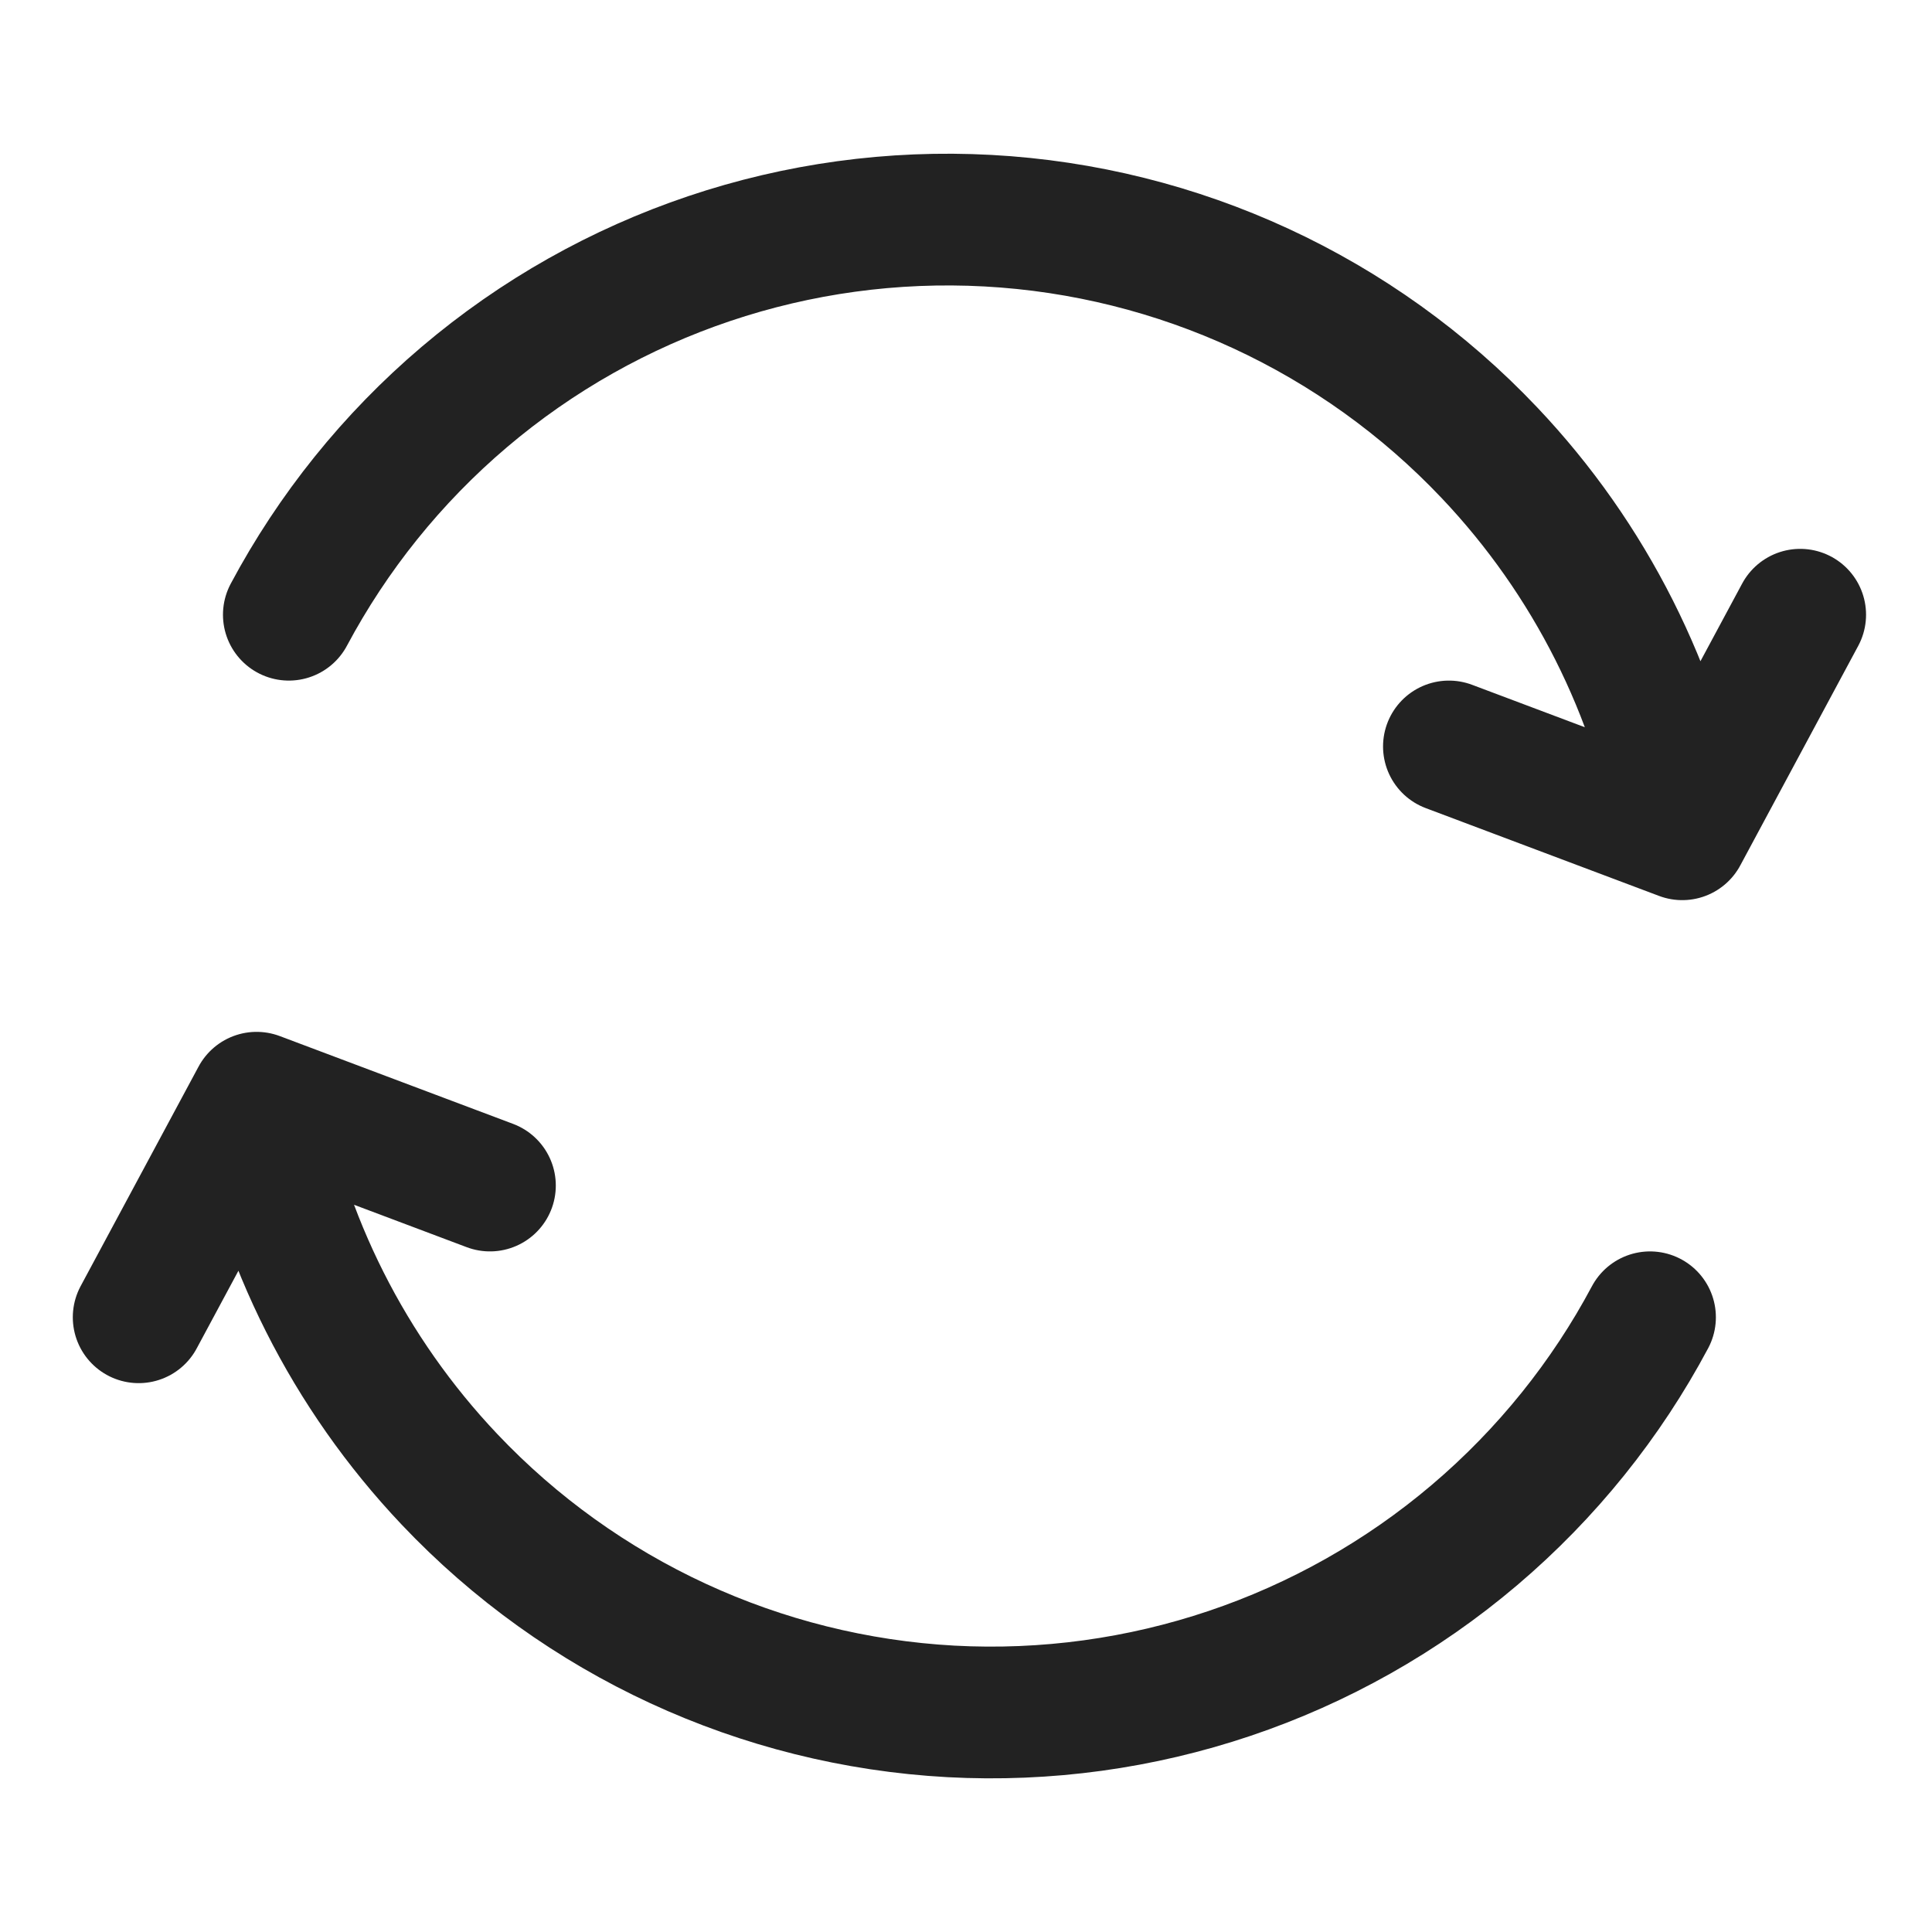
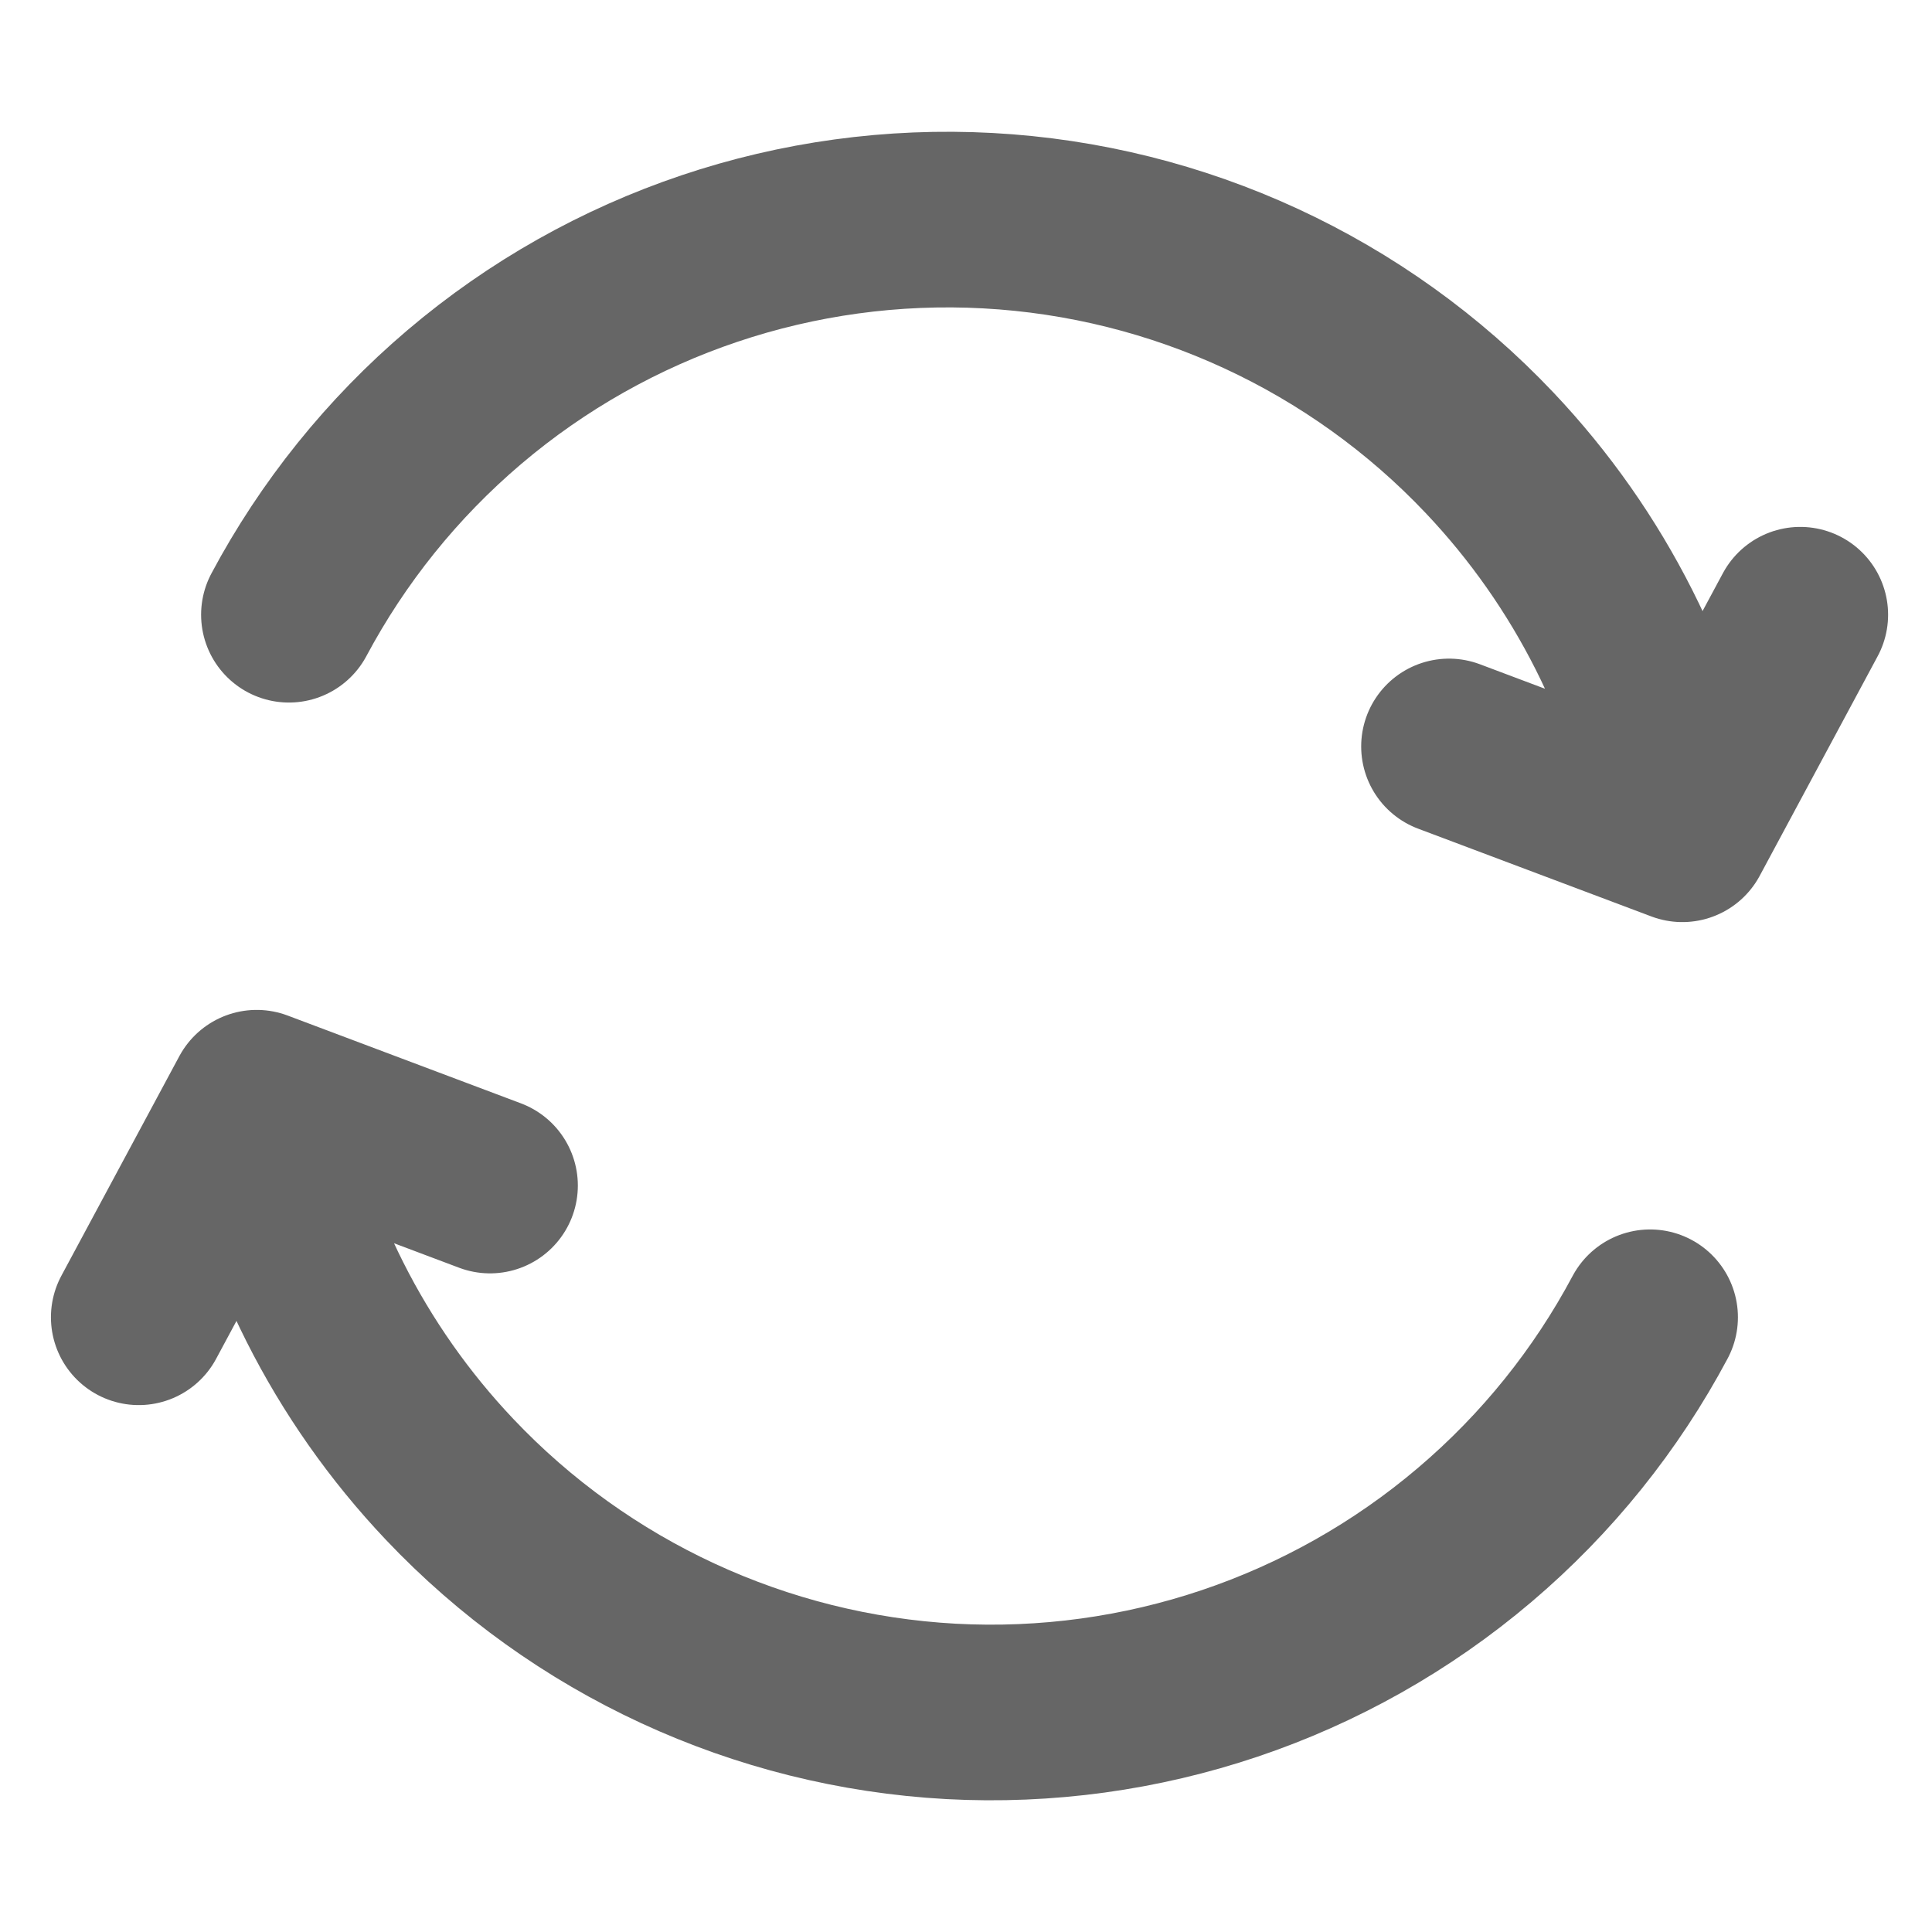
<svg xmlns="http://www.w3.org/2000/svg" width="22" height="22" viewBox="0 0 22 22" fill="none">
-   <path d="M19.156 9.5C18.865 7.879 18.108 6.366 16.96 5.155C15.465 3.576 13.422 2.631 11.25 2.513C9.079 2.395 6.945 3.113 5.287 4.521C4.464 5.22 3.789 6.063 3.289 7M16.499 8.5L19.156 9.5L20.499 7" stroke="#222222" stroke-width="1.5" stroke-linecap="round" stroke-linejoin="round" />
-   <path d="M2.922 12.5C3.213 14.121 3.971 15.634 5.118 16.845C6.613 18.424 8.657 19.369 10.828 19.488C12.999 19.605 15.133 18.887 16.791 17.479C17.614 16.78 18.29 15.937 18.789 15M5.579 13.5L2.922 12.5L1.579 15" stroke="#222222" stroke-width="1.5" stroke-linecap="round" stroke-linejoin="round" />
+   <path d="M19.157 9.5C18.866 7.879 18.108 6.366 16.961 5.155C15.466 3.576 13.422 2.631 11.251 2.513C9.08 2.395 6.946 3.113 5.288 4.521C4.465 5.22 3.79 6.063 3.29 7M16.5 8.5L19.157 9.5L20.5 7" stroke="#666666" stroke-width="2" stroke-linecap="round" stroke-linejoin="round" />
+   <path d="M2.923 12.5C3.214 14.121 3.972 15.634 5.119 16.845C6.614 18.424 8.658 19.369 10.829 19.488C13 19.605 15.134 18.887 16.792 17.479C17.616 16.78 18.291 15.937 18.79 15M5.58 13.5L2.923 12.5L1.58 15" stroke="#666666" stroke-width="2" stroke-linecap="round" stroke-linejoin="round" />
</svg>
